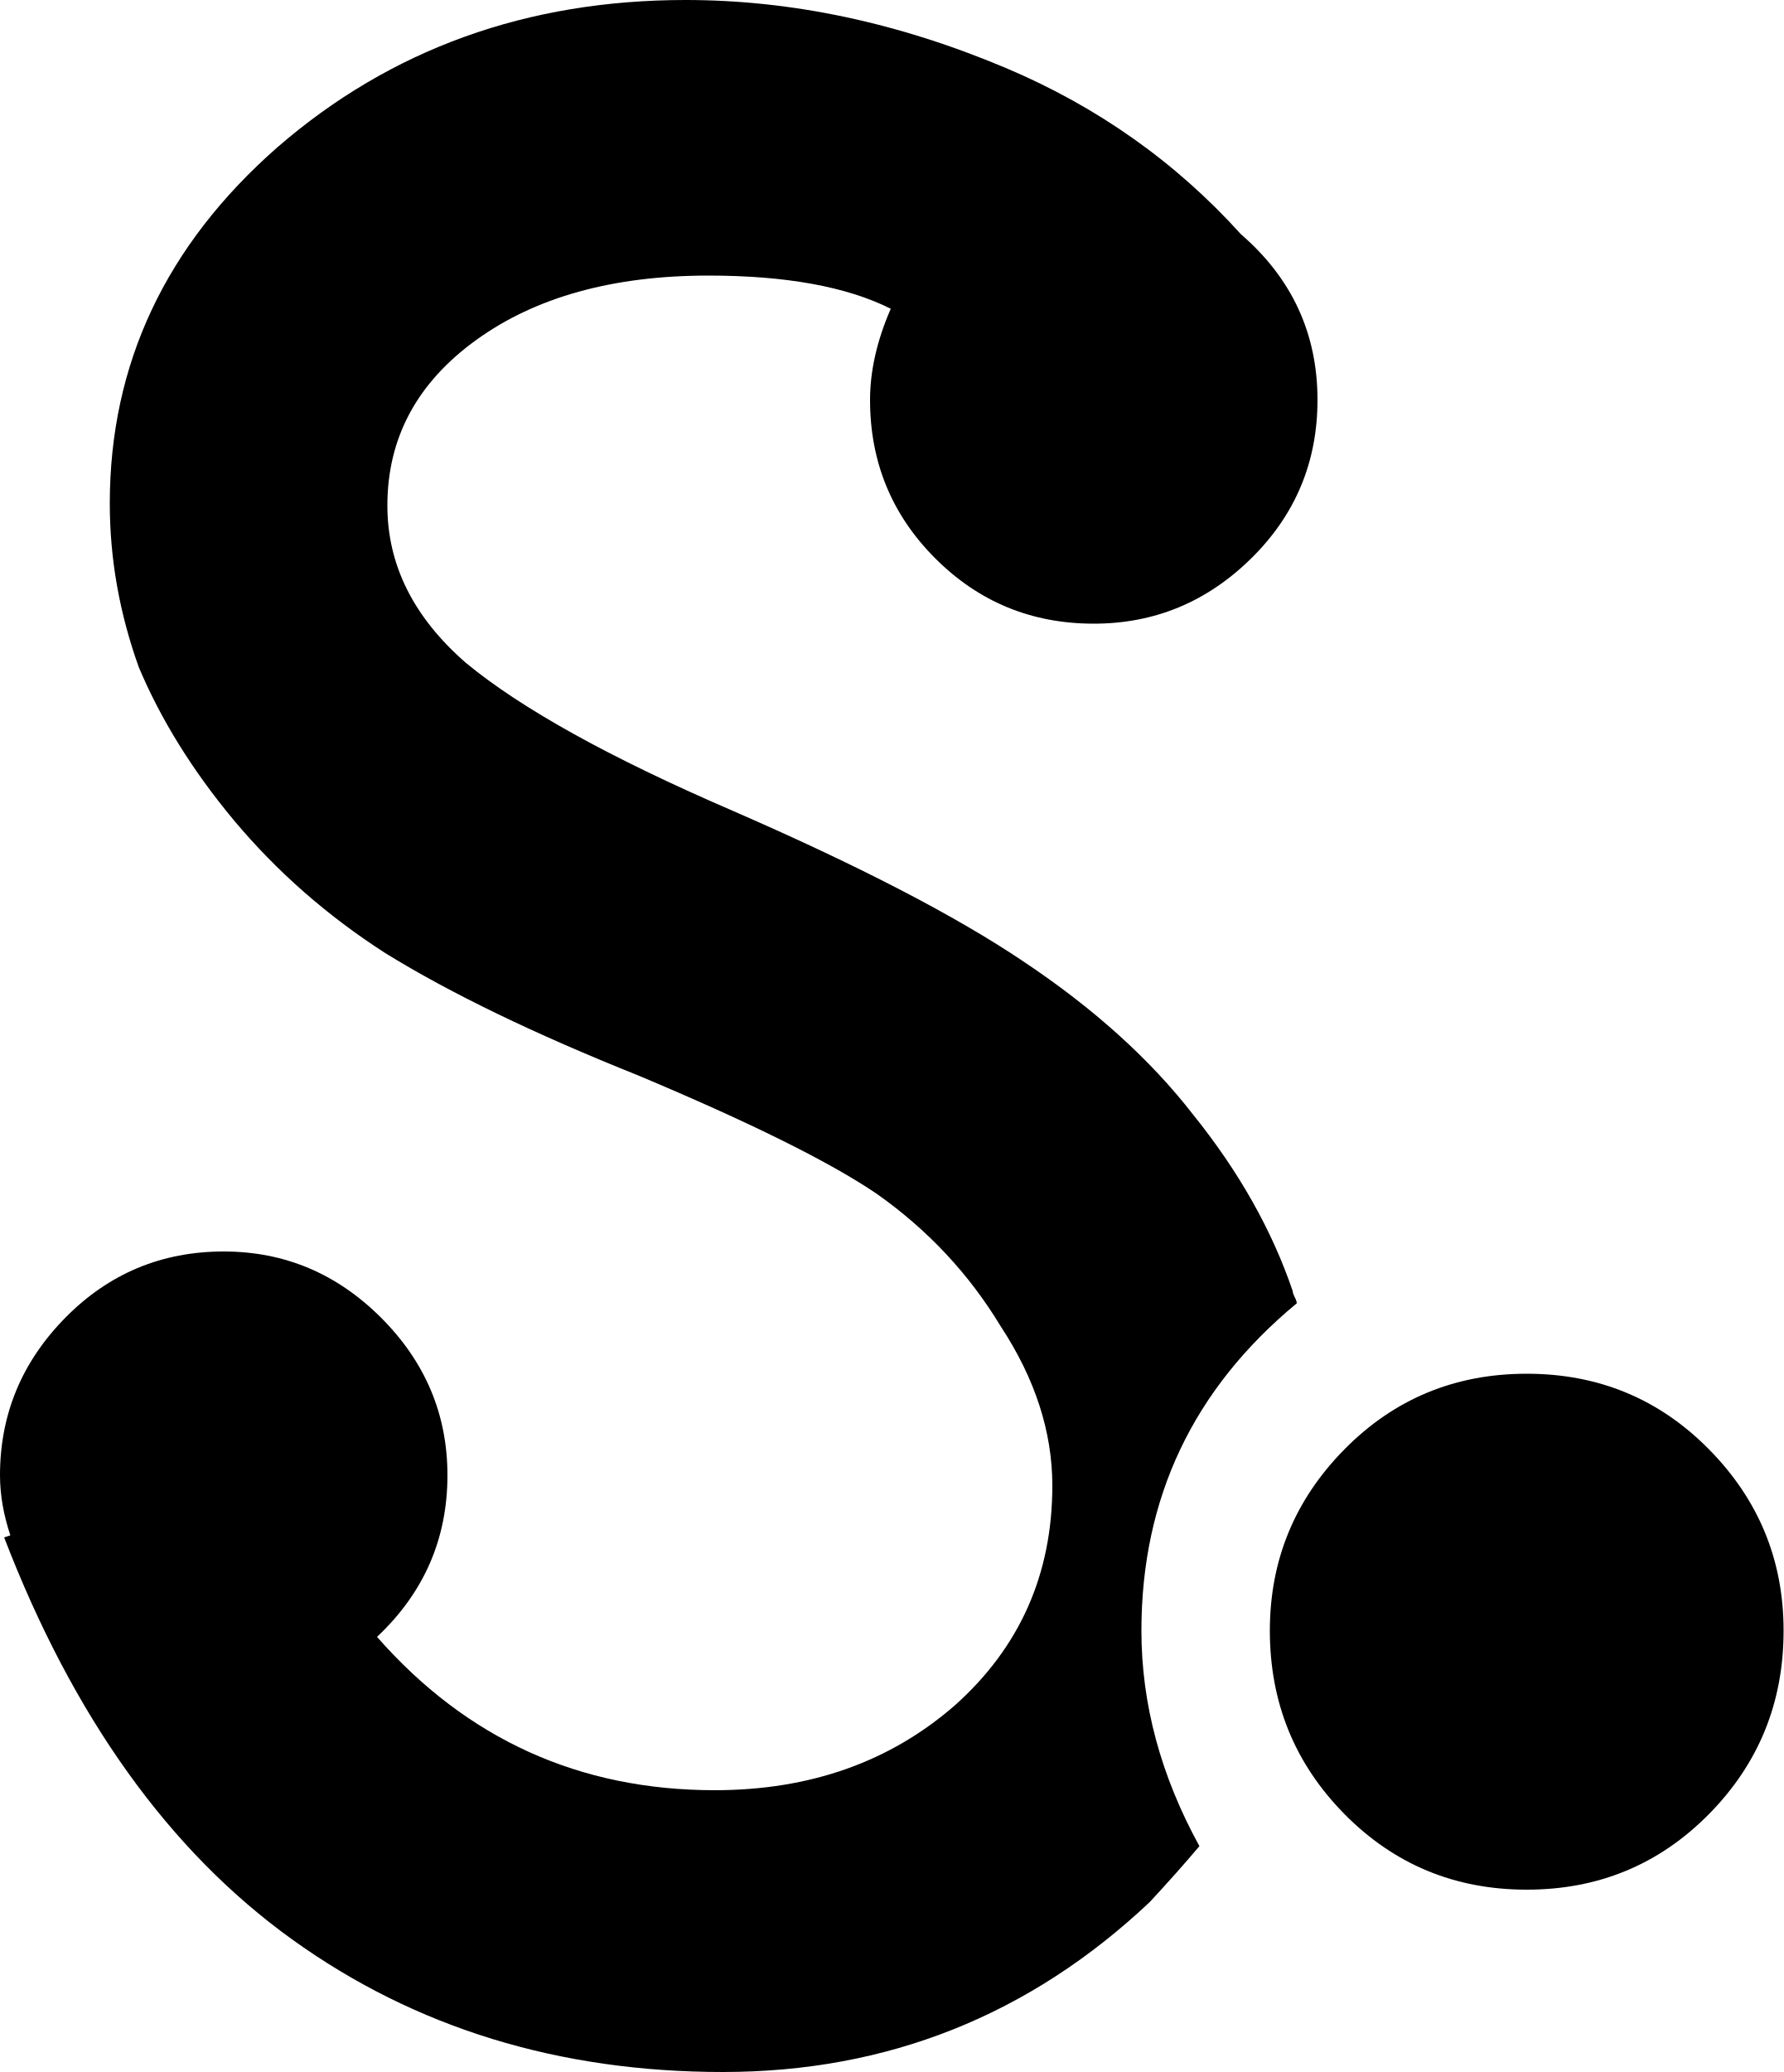
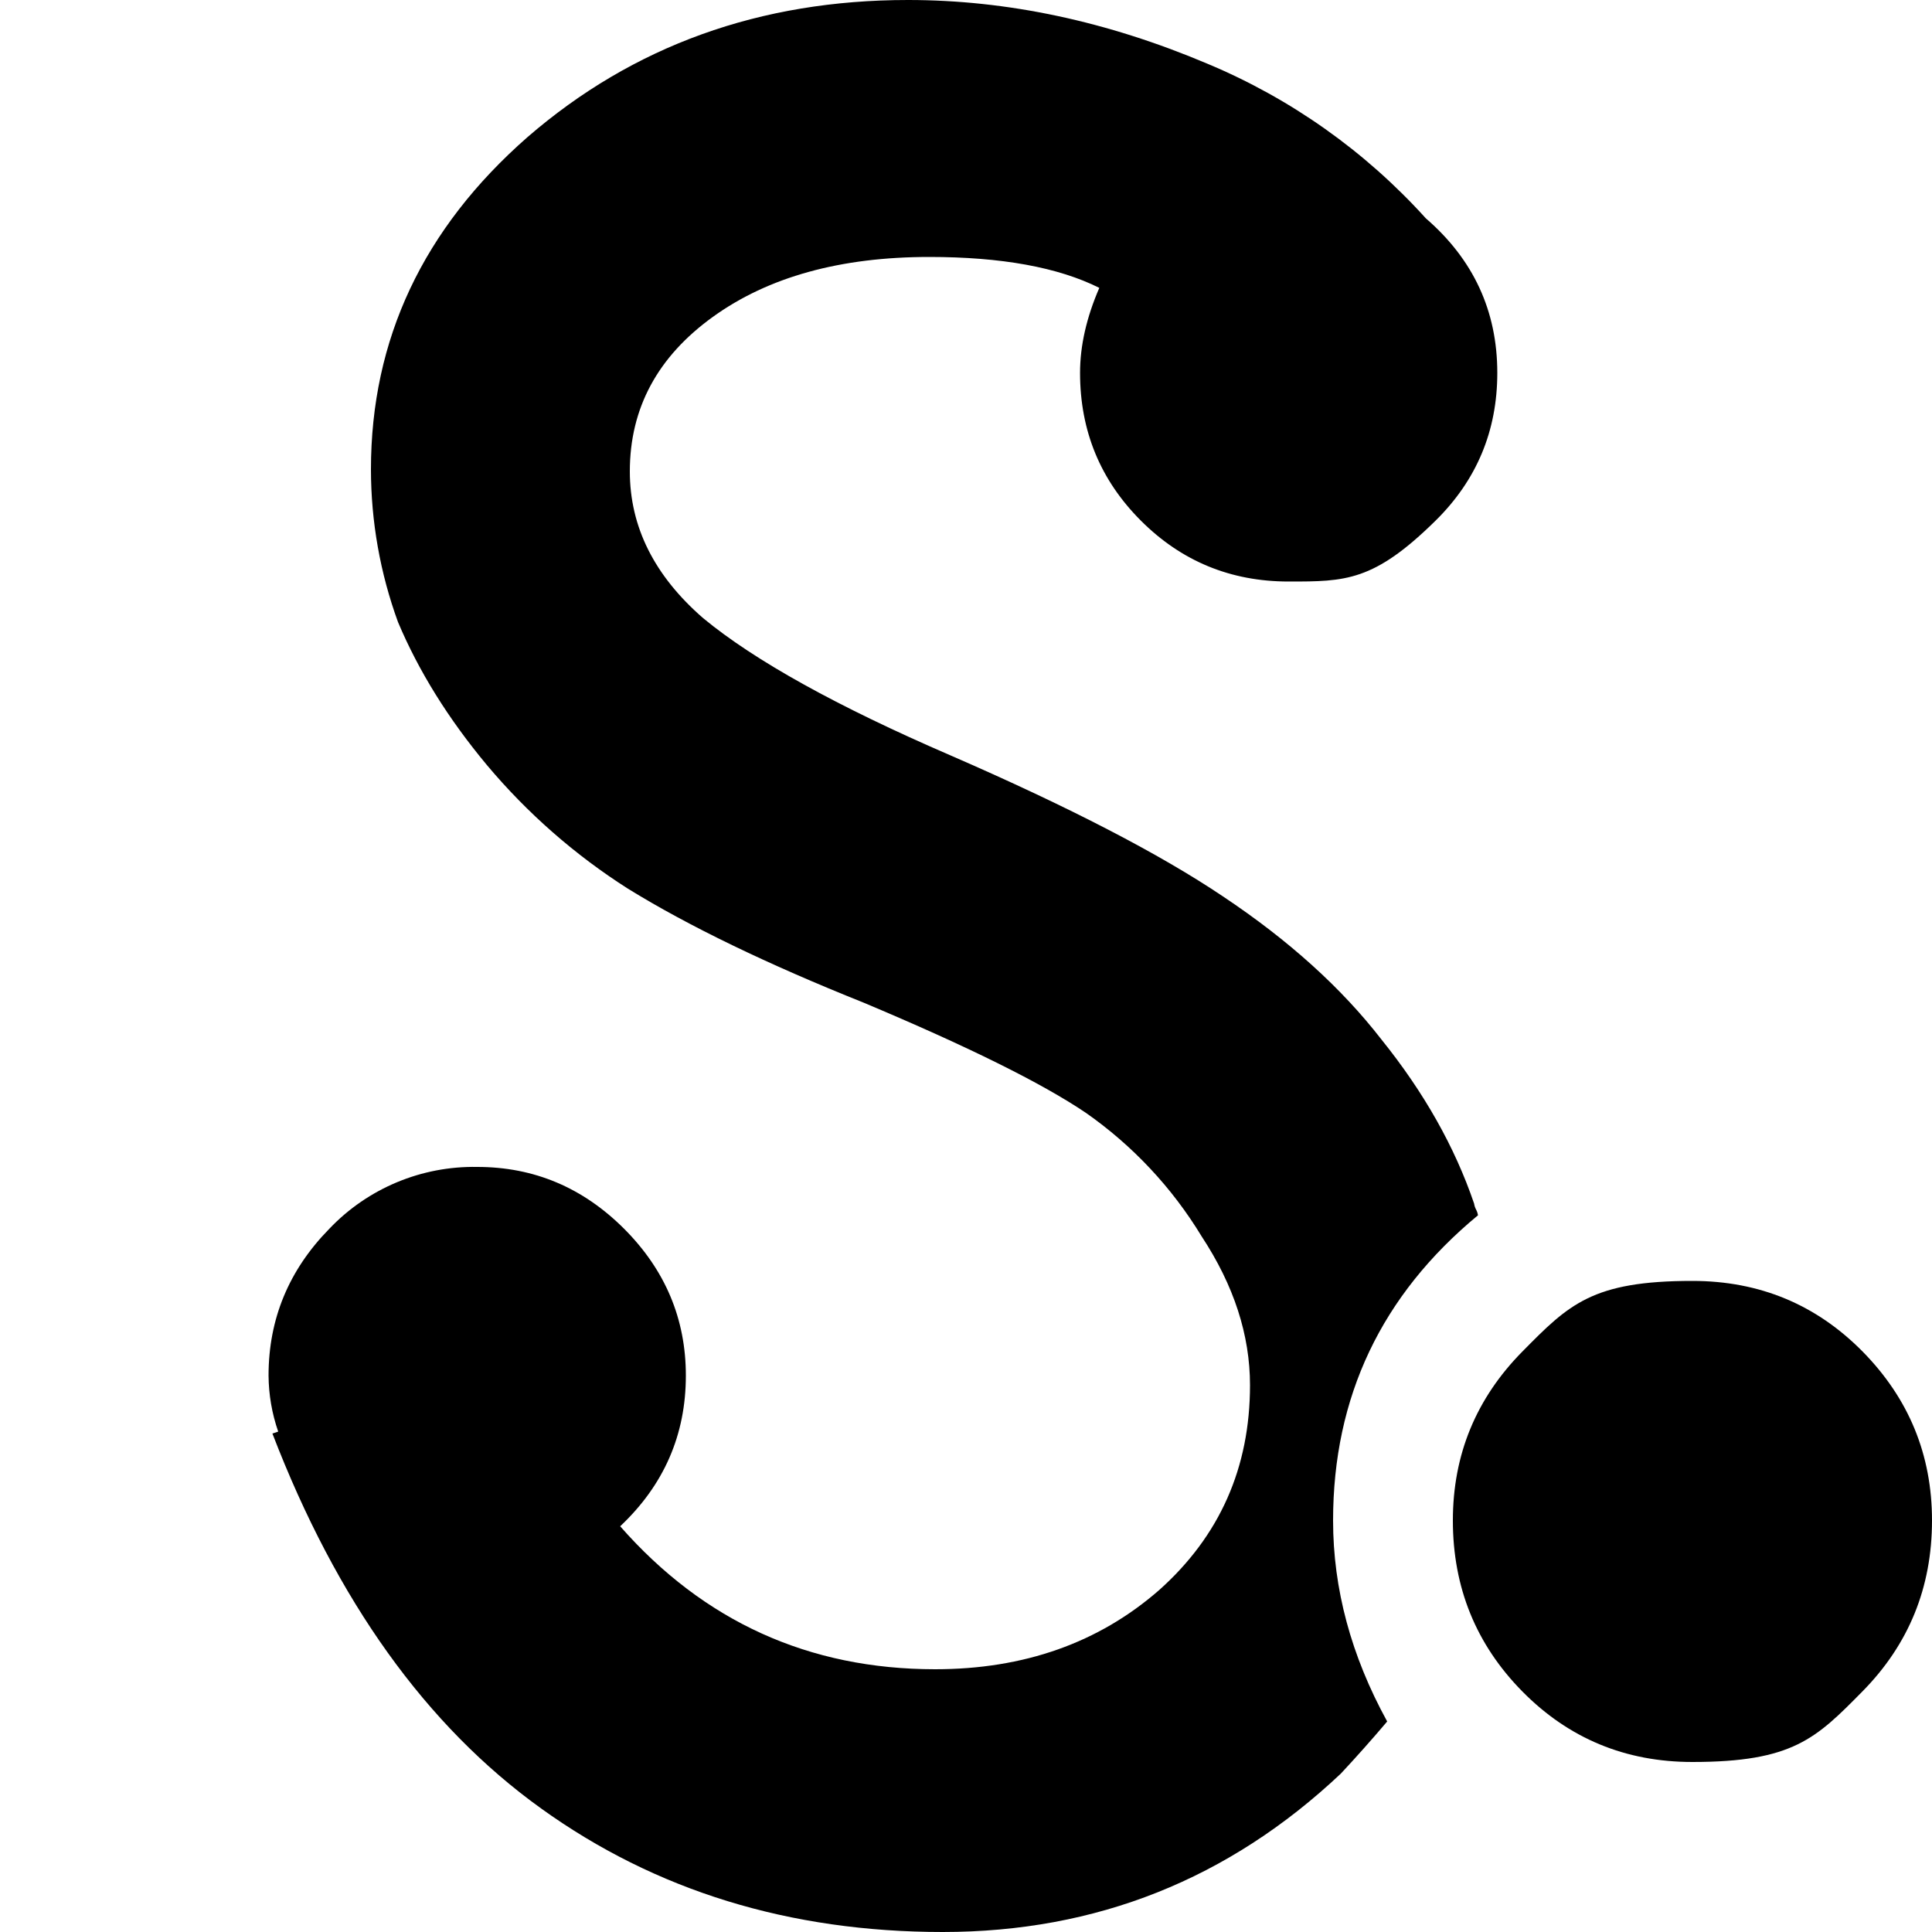
- <svg xmlns="http://www.w3.org/2000/svg" height="1000" width="861">
-   <path d="M0 712q0-44 31.5-76t76.5-32q44 0 76 32t32 76q0 46-34 78 65 74 163 74 69 0 116-41 47-42 47-106 0-39-25-77-23-38-60-64-34-23-115-57-75-30-122-59-42-27-73-64-30-36-46-74-14-39-14-79 0-101 81-172 82-71 197-71 77 0 155 33 66 28 113 80 37 32 37 80 0 45-32 76.5t-76 31.5q-45 0-76.5-31.5t-31.5-76.5q0-21 10-44-32-16-88-16-69 0-112 31t-43 80q0 43 38 76 40 33 128 71 92 40 141 73 51 34 82 74 33 41 48 85 0 1 1 3t1 3q-75 62-75 158 0 53 28 104-11 13-24 27-87 82-206 82t-208-64-139-194l3-1q-5-15-5-29zm613 75q0 52 36 88.5t88 36.5 88-36.5 36-88.5q0-51-36-87.5t-88-36.5-88 36.5-36 87.5z" />
+ <svg xmlns="http://www.w3.org/2000/svg" version="1.1" x="0" y="0" width="32" height="32" viewBox="-2 0 32 32" xml:space="preserve">
+   <path d="M2.448 22.784q0-1.407 1.008-2.433a3.3 3.3 0 0 1 2.448-1.023q1.408 0 2.432 1.023 1.024 1.025 1.024 2.433 0 1.471-1.088 2.496 2.08 2.367 5.216 2.368 2.21 0 3.712-1.312 1.504-1.343 1.504-3.393 0-1.247-.8-2.463a6.8 6.8 0 0 0-1.92-2.049q-1.088-.735-3.68-1.824-2.4-.96-3.904-1.888A10.2 10.2 0 0 1 6.064 12.671q-.96-1.152-1.472-2.368A7.4 7.4 0 0 1 4.144 7.776q0-3.232 2.592-5.504Q9.36 0 13.04 0 15.506 0 18 1.056a10.15 10.15 0 0 1 3.616 2.56Q22.8 4.64 22.8 6.176q0 1.44-1.023 2.448c-1.023 1.008-1.494 1.008-2.432 1.008q-1.44 0-2.448-1.008T15.889 6.176q0-.672.319-1.408-1.024-.512-2.816-.512-2.208 0-3.584.992t-1.376 2.56q0 1.376 1.216 2.432 1.28 1.056 4.096 2.272 2.944 1.28 4.513 2.336 1.632 1.088 2.623 2.368 1.057 1.312 1.536 2.72a.3.3 0 0 0 .032.097.3.3 0 0 1 .032.096q-2.4 1.984-2.4 5.056 0 1.696.896 3.328a24 24 0 0 1-.768.864Q17.425 32 13.616 32T6.96 29.952Q4.112 27.904 2.512 23.744l.096-.032a2.9 2.9 0 0 1-.16-.928m19.616 2.4q0 1.664 1.151 2.832 1.153 1.168 2.816 1.168c1.663 0 2.048-.389 2.816-1.168Q30 26.848 30 25.184q0-1.632-1.151-2.8-1.153-1.167-2.816-1.168c-1.663-.001-2.048.39-2.816 1.168q-1.153 1.167-1.153 2.8" />
</svg>
